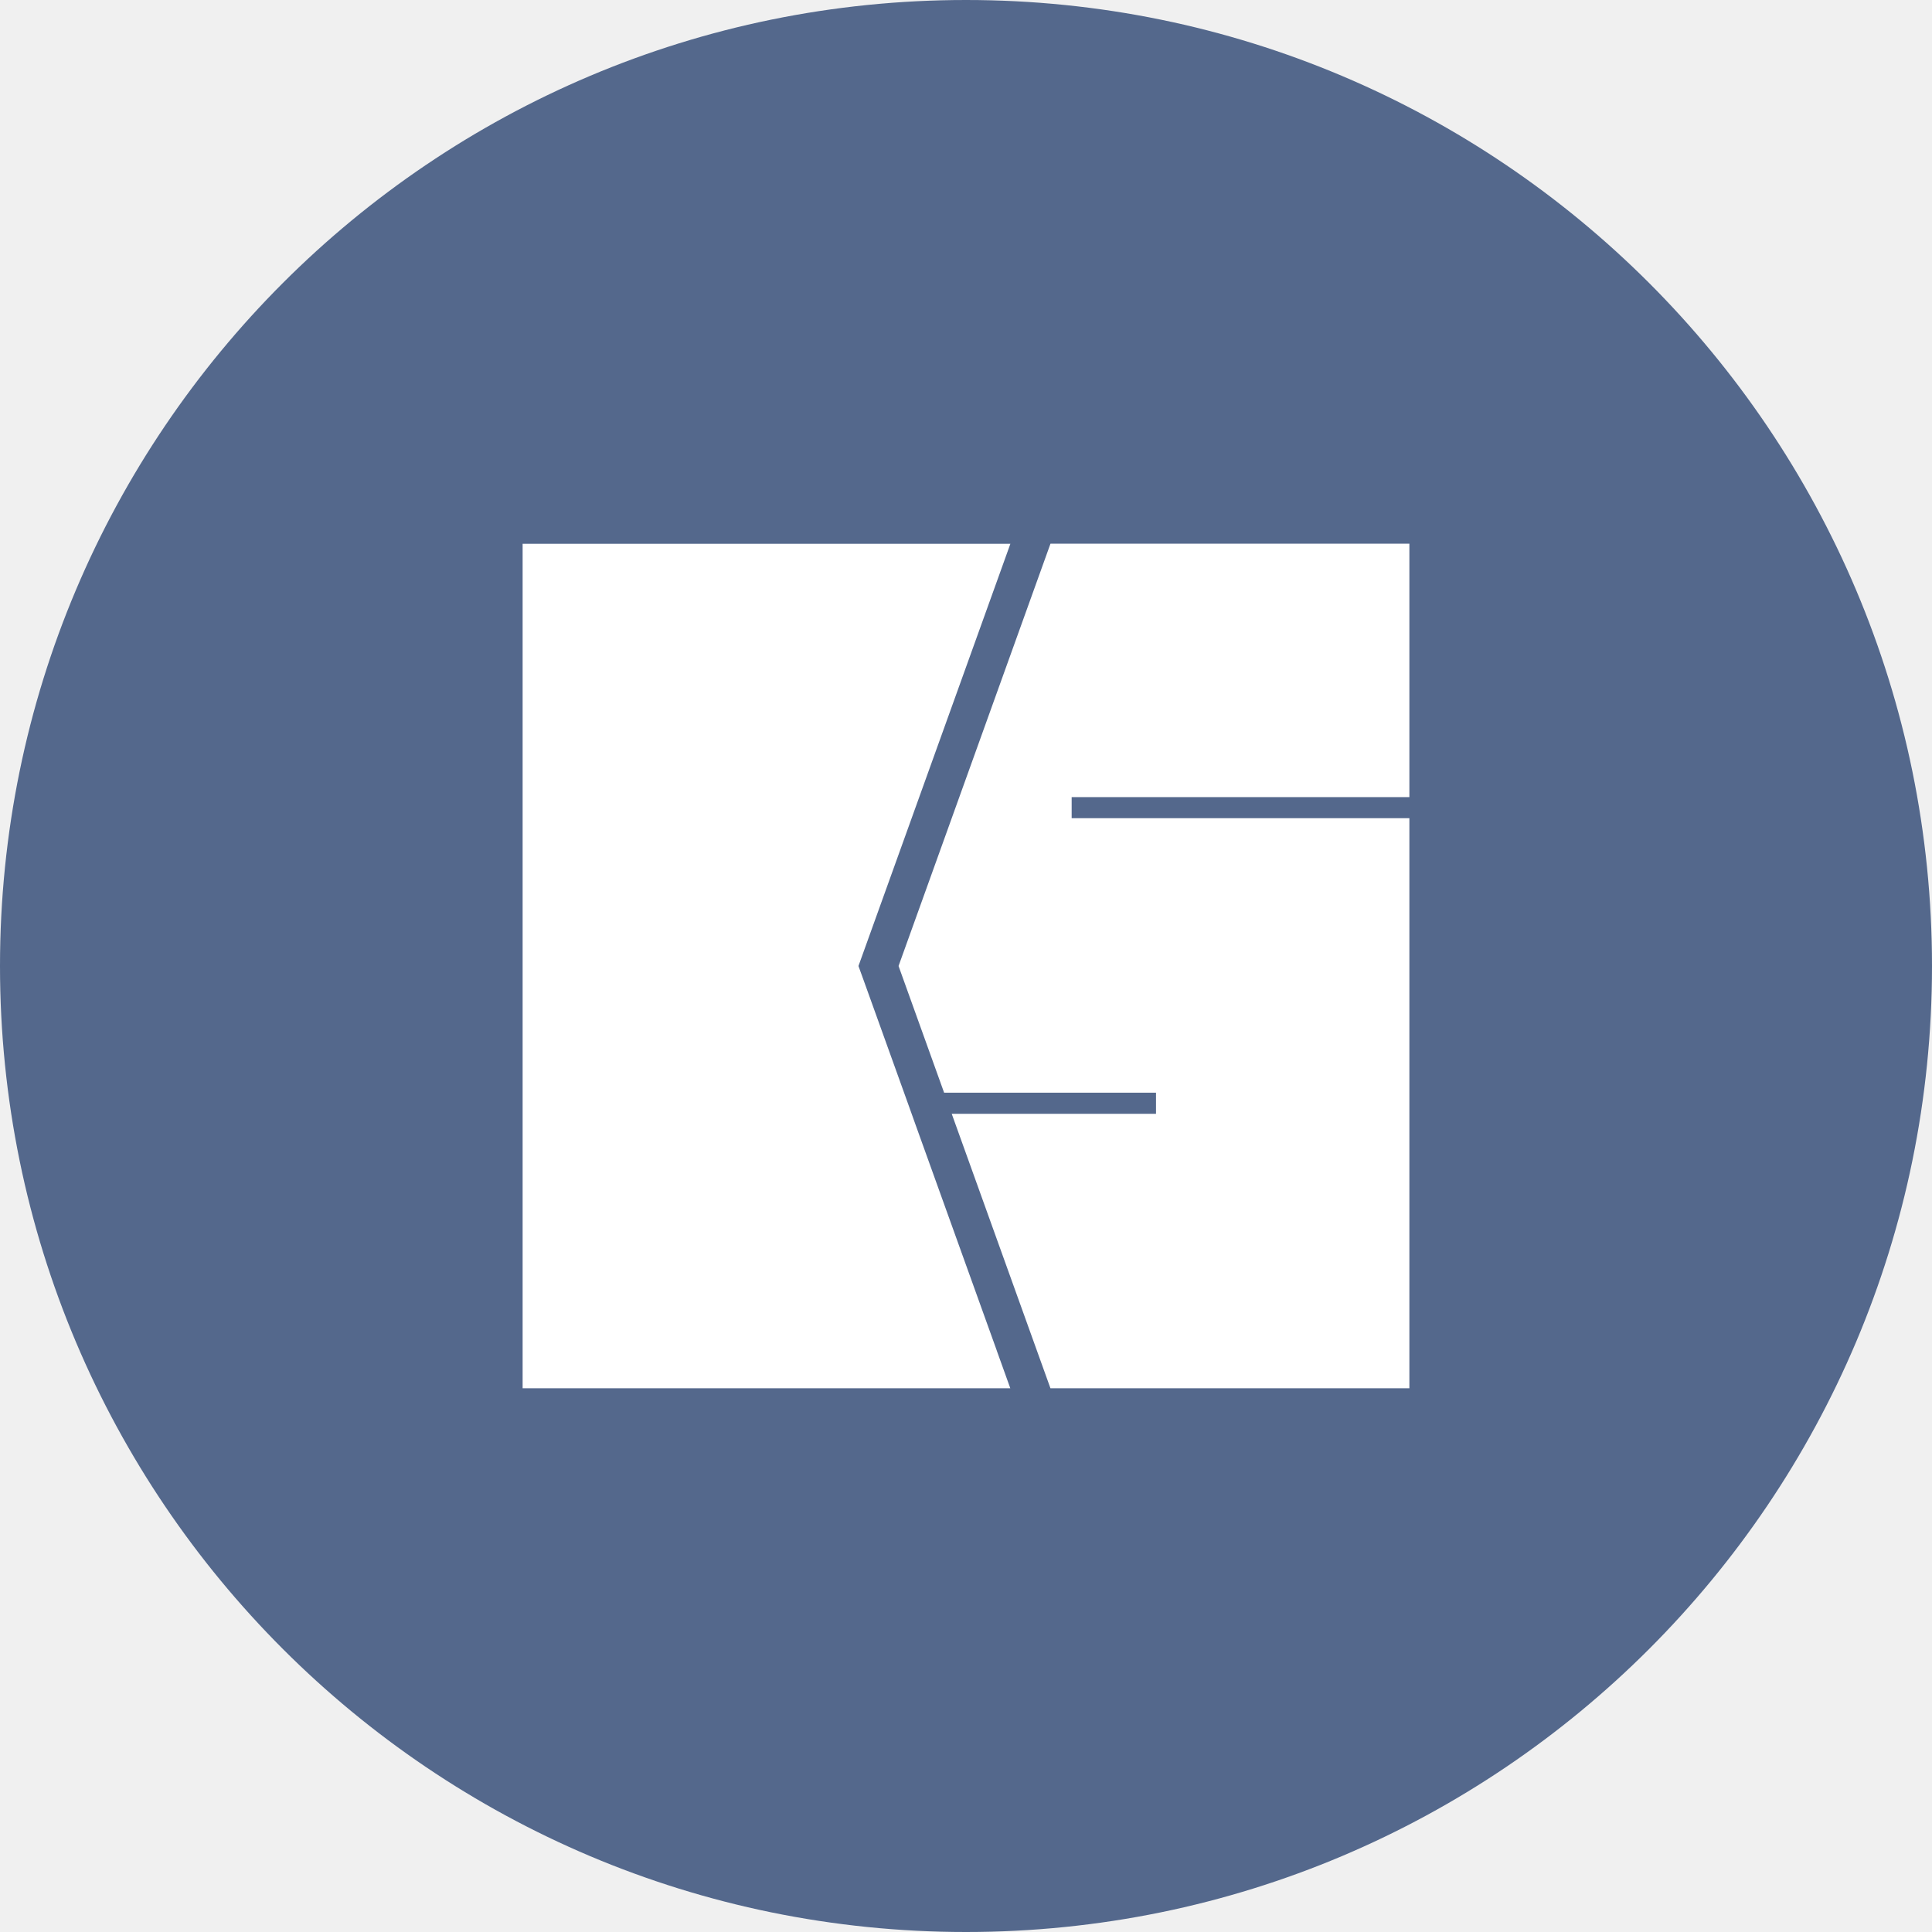
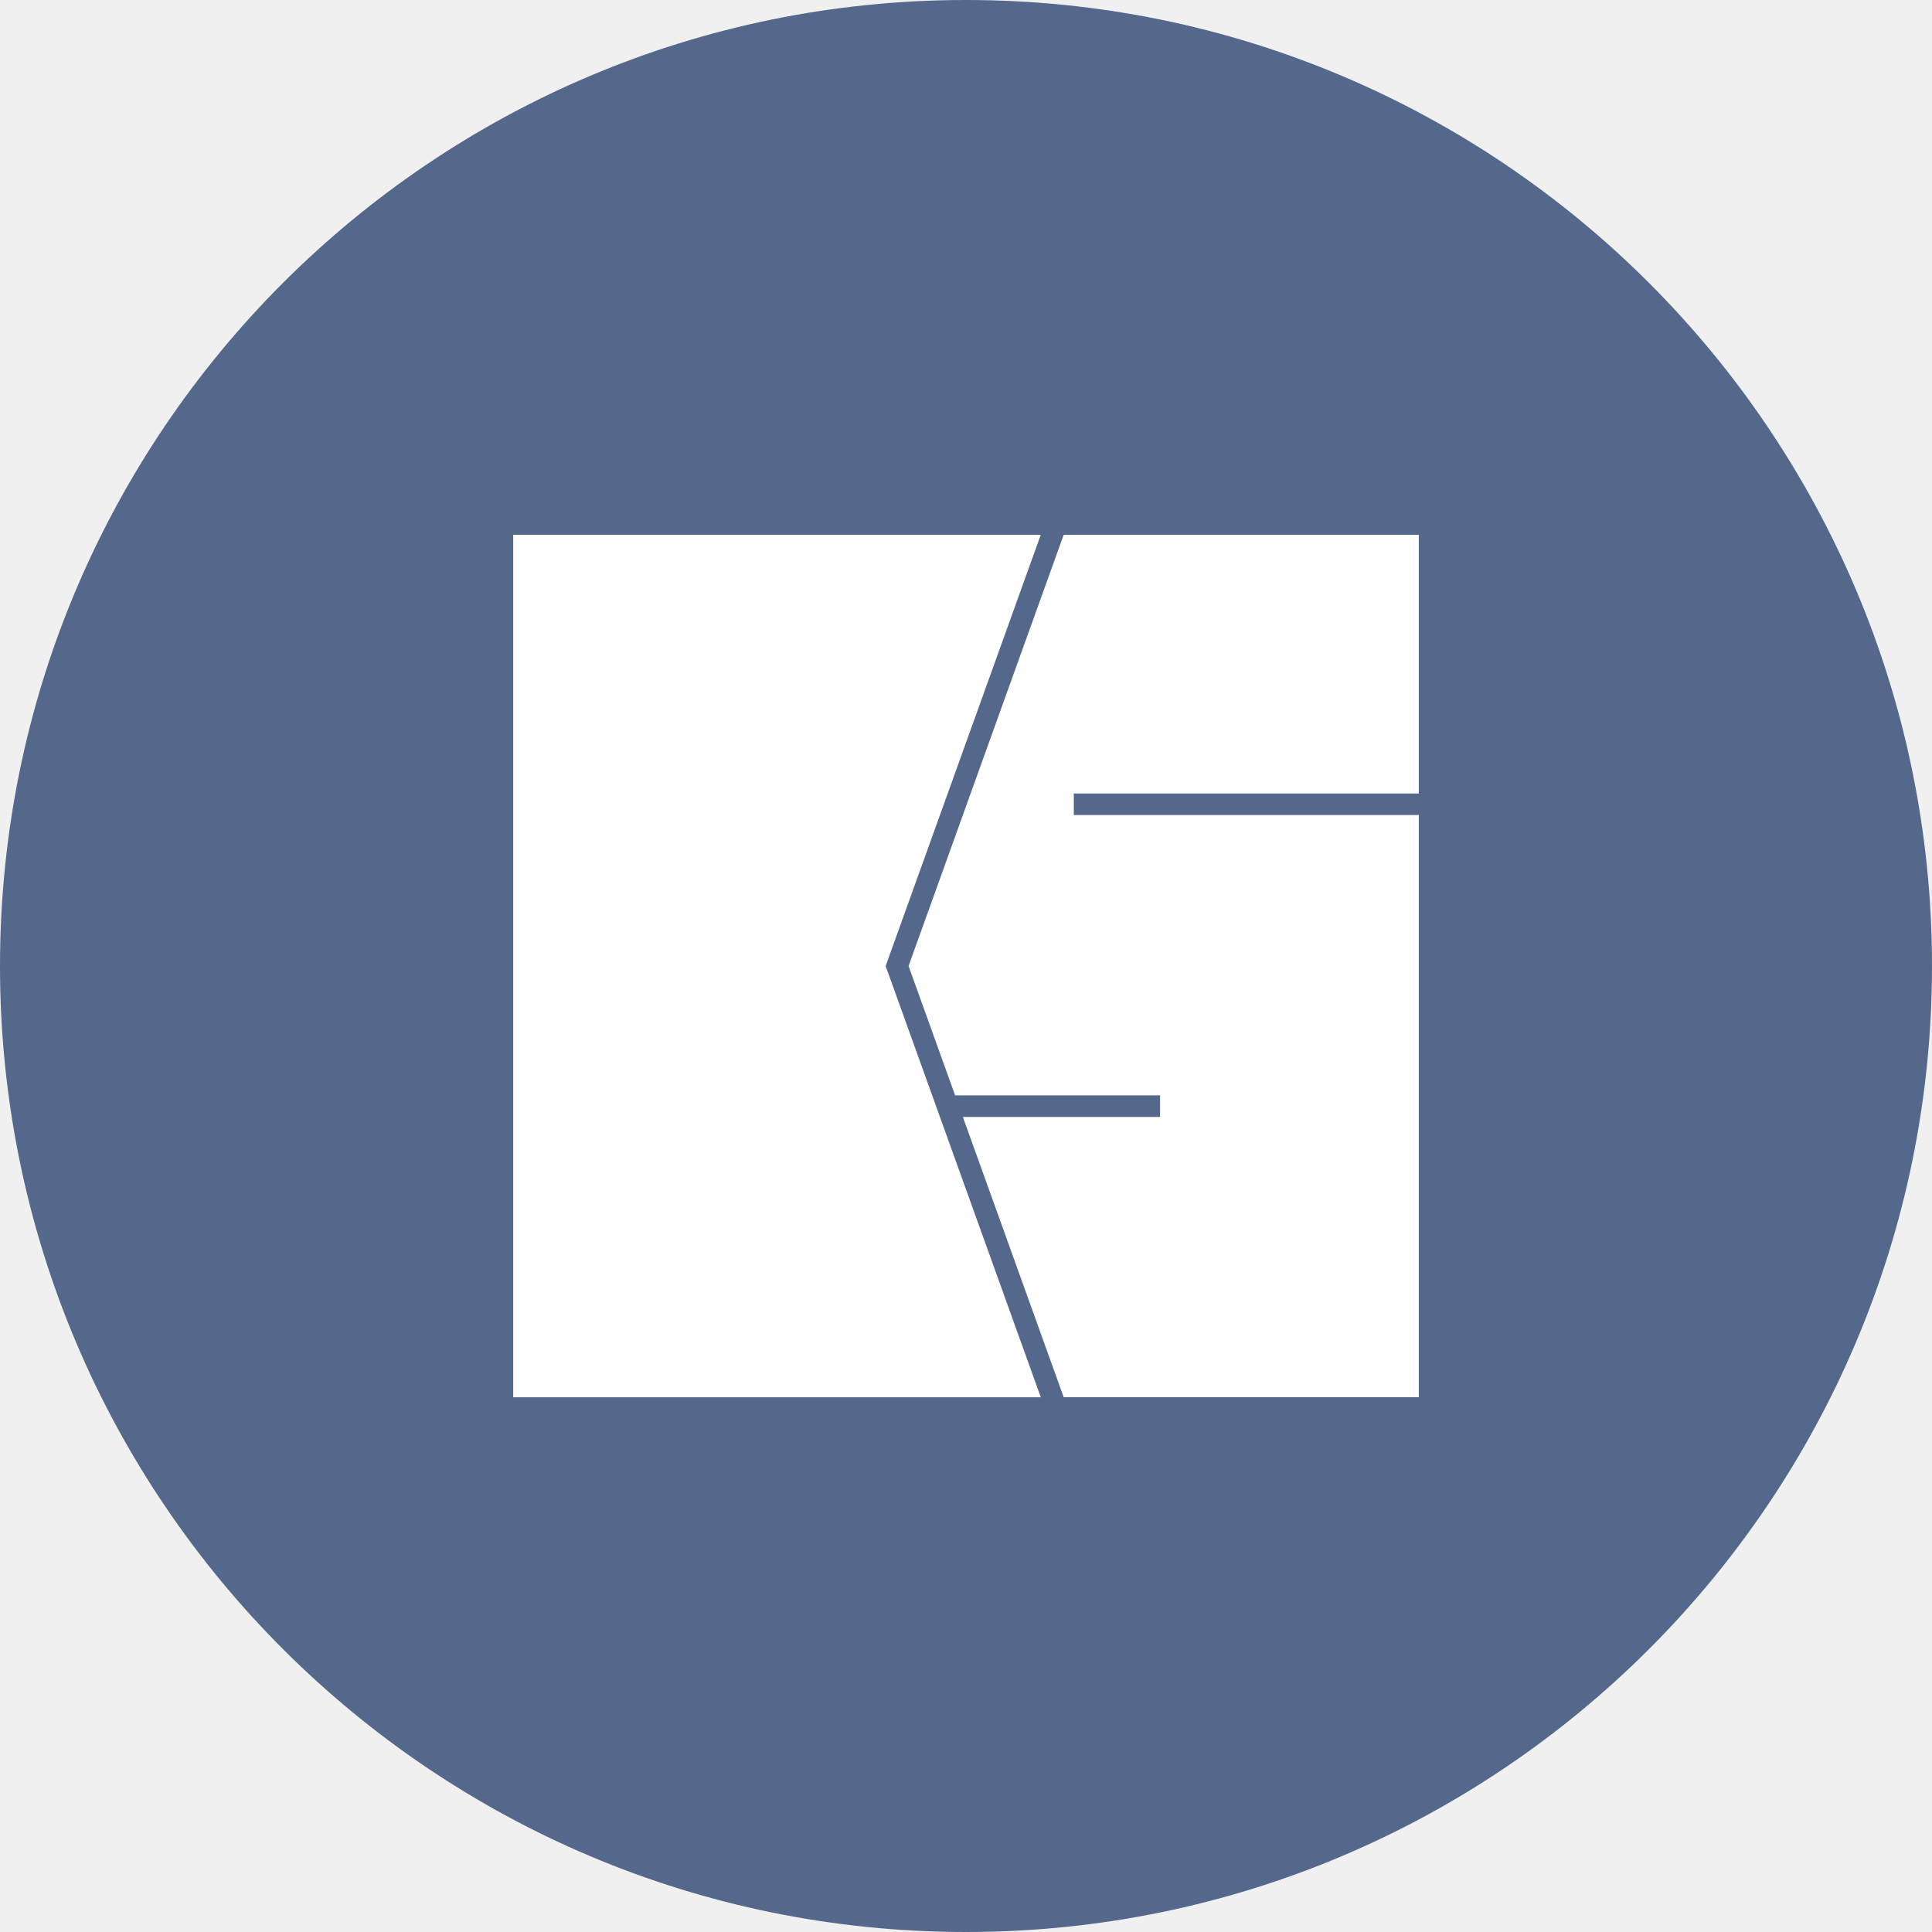
- <svg xmlns="http://www.w3.org/2000/svg" width="1024" height="1024" viewBox="0 0 1024 1024" fill="none">
-   <g clip-path="url(#clip0_2_2592)">
-     <path d="M512 1024C794.77 1024 1024 794.77 1024 512C1024 229.23 794.77 0 512 0C229.23 0 0 229.23 0 512C0 794.77 229.23 1024 512 1024Z" fill="#54688C" />
-     <path d="M568 422.48V433.67H747V735.81H556.76L504.43 590.33H612.71V579.14H500.4L476.25 512L556.77 288.18H747V422.48H568ZM528.31 715.81L485.61 597.1L481.61 585.91L457.46 518.77L455 512L457.44 505.23L528.33 308.23L535.52 288.23H277V735.81H535.48L528.29 715.81H528.31Z" fill="white" />
-   </g>
-   <defs>
-     <clipPath id="clip0_2_2592">
-       <rect width="1024" height="1024" fill="white" />
-     </clipPath>
-   </defs>
+ <svg xmlns="http://www.w3.org/2000/svg" version="1.1" viewBox="0 0 1024 1024">
+   <circle cx="512" cy="512" r="512" fill="#54688c" />
+   <path d="M569.14 420.57V432H752v308.57H563.79L510.34 592h104.52v-11.43H506.23L481.56 512l80.17-222.86 2.06-5.71H752v137.14H569.14Zm-19.56 314.29-80.17-222.85 80.17-222.86 2.06-5.71H272v457.14h279.64l-2.06-5.71Z" fill="#fff" />
</svg>
